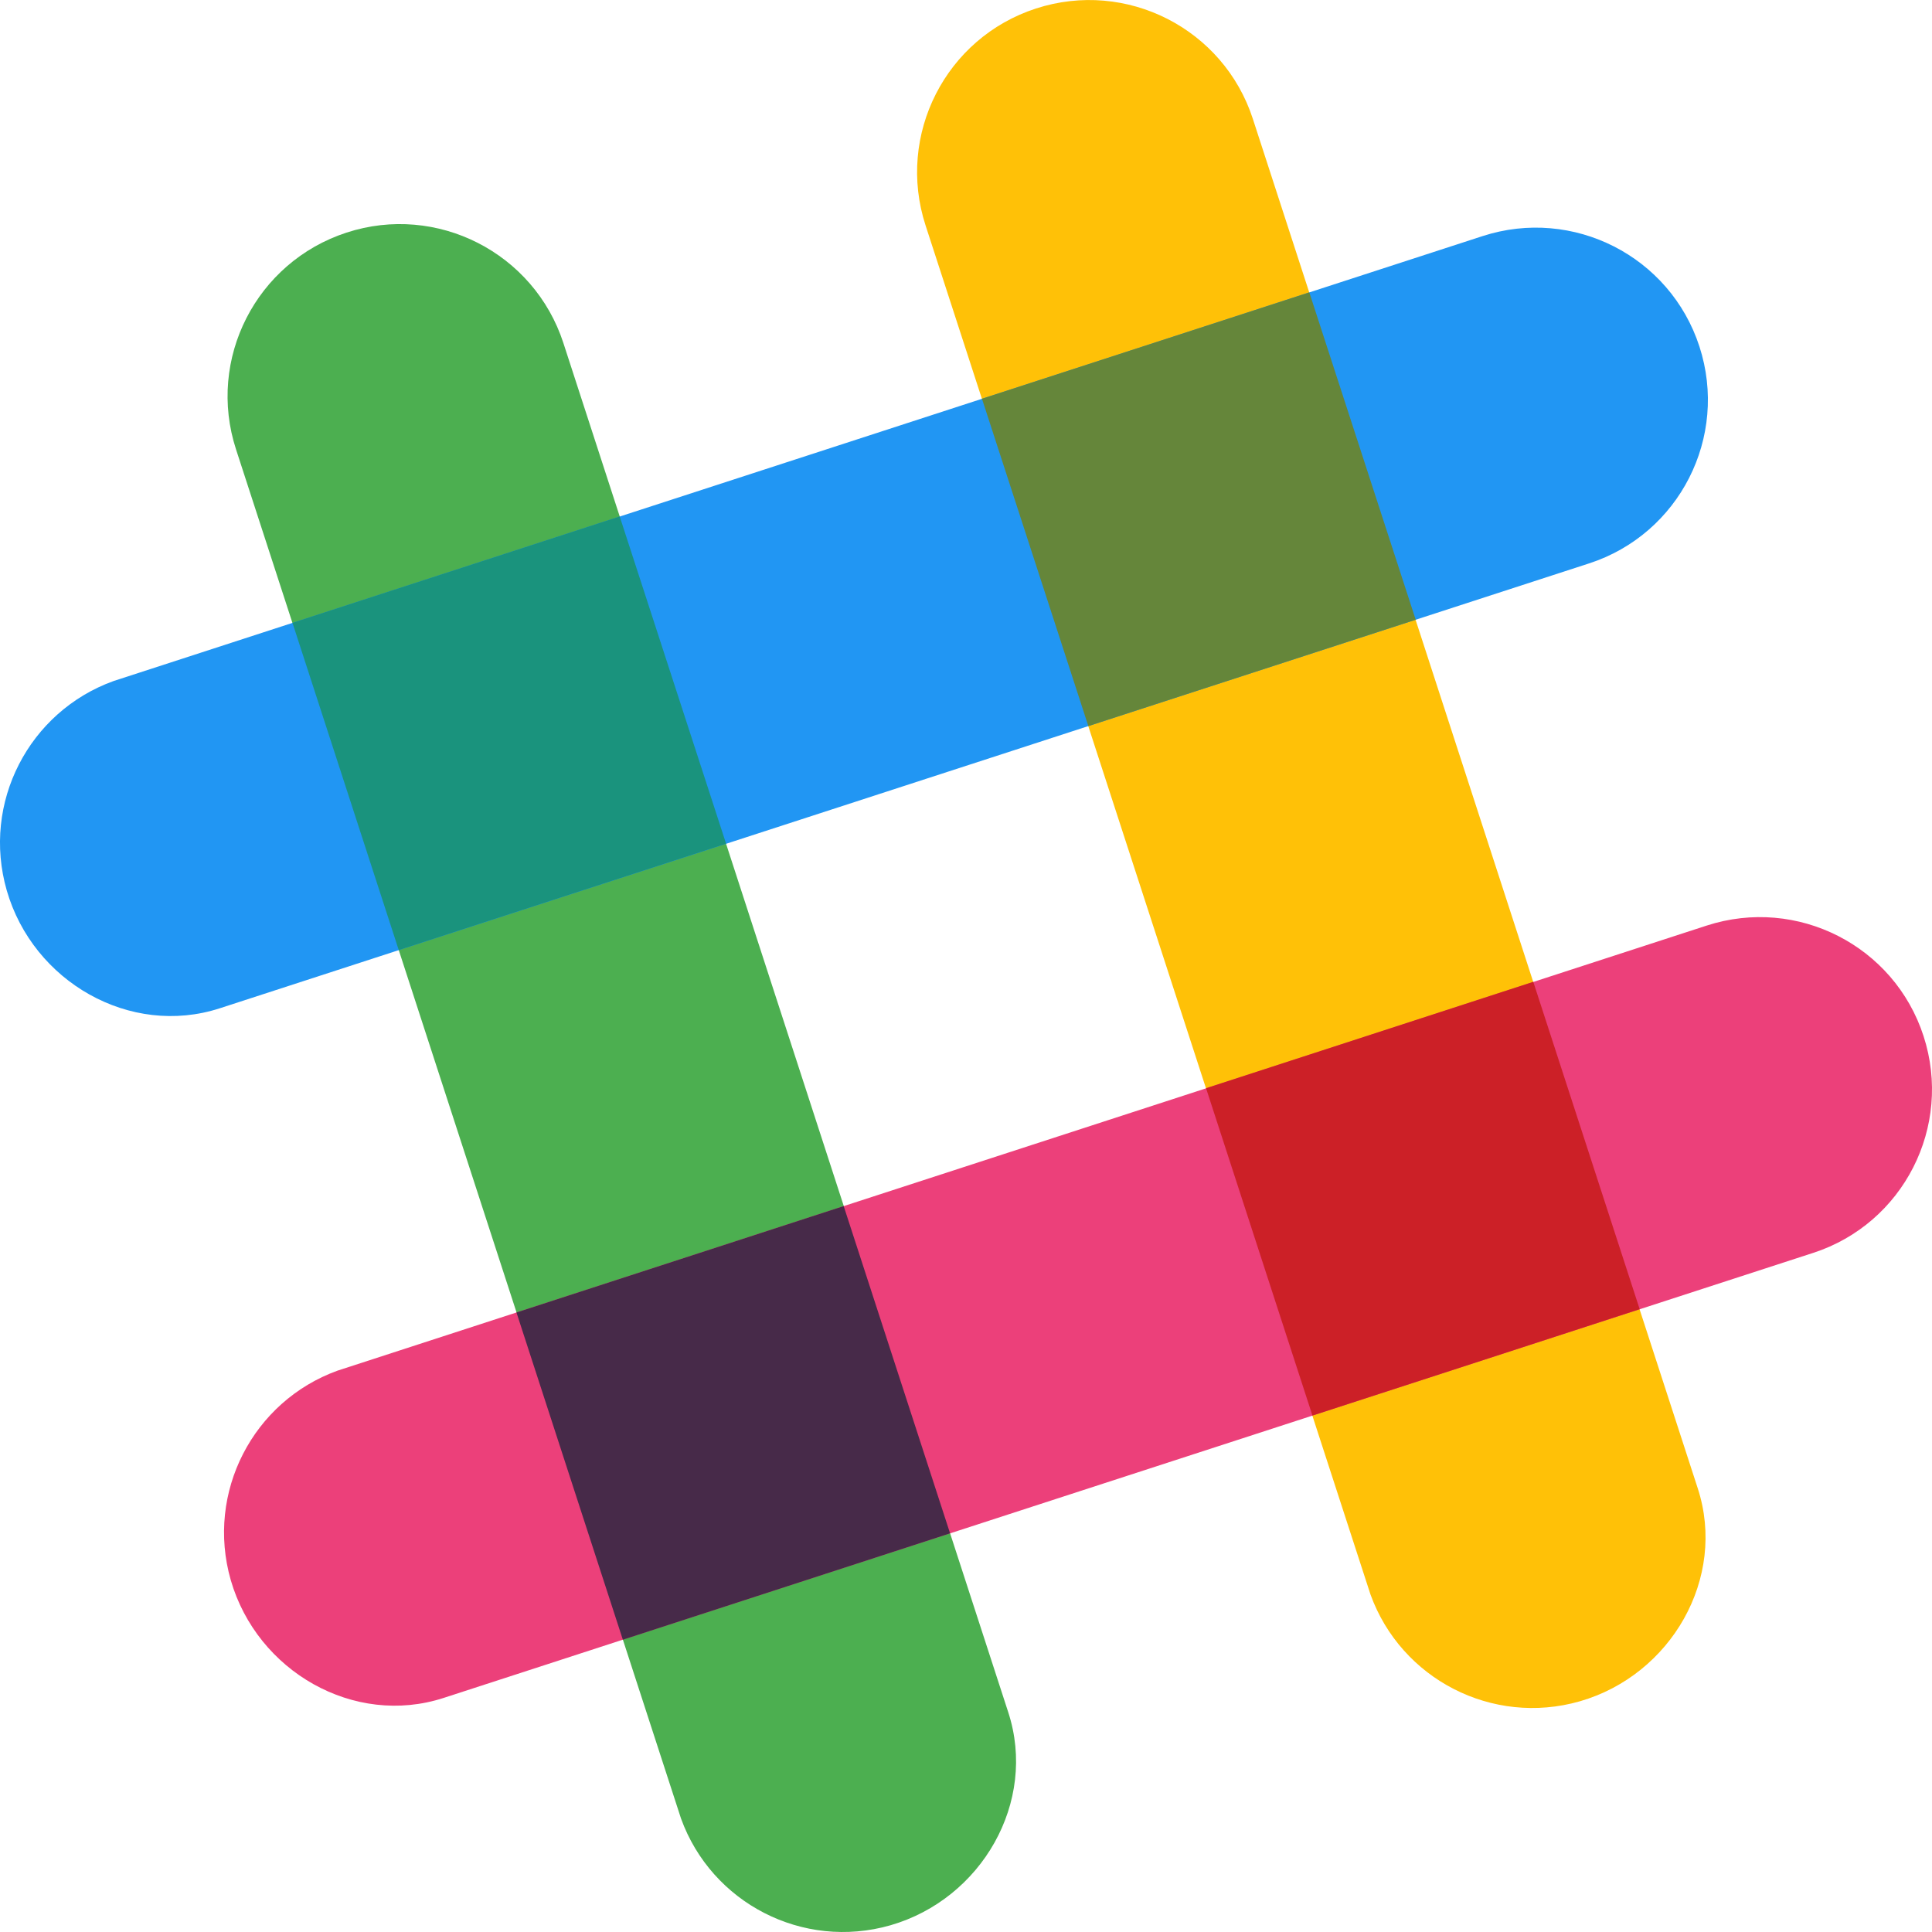
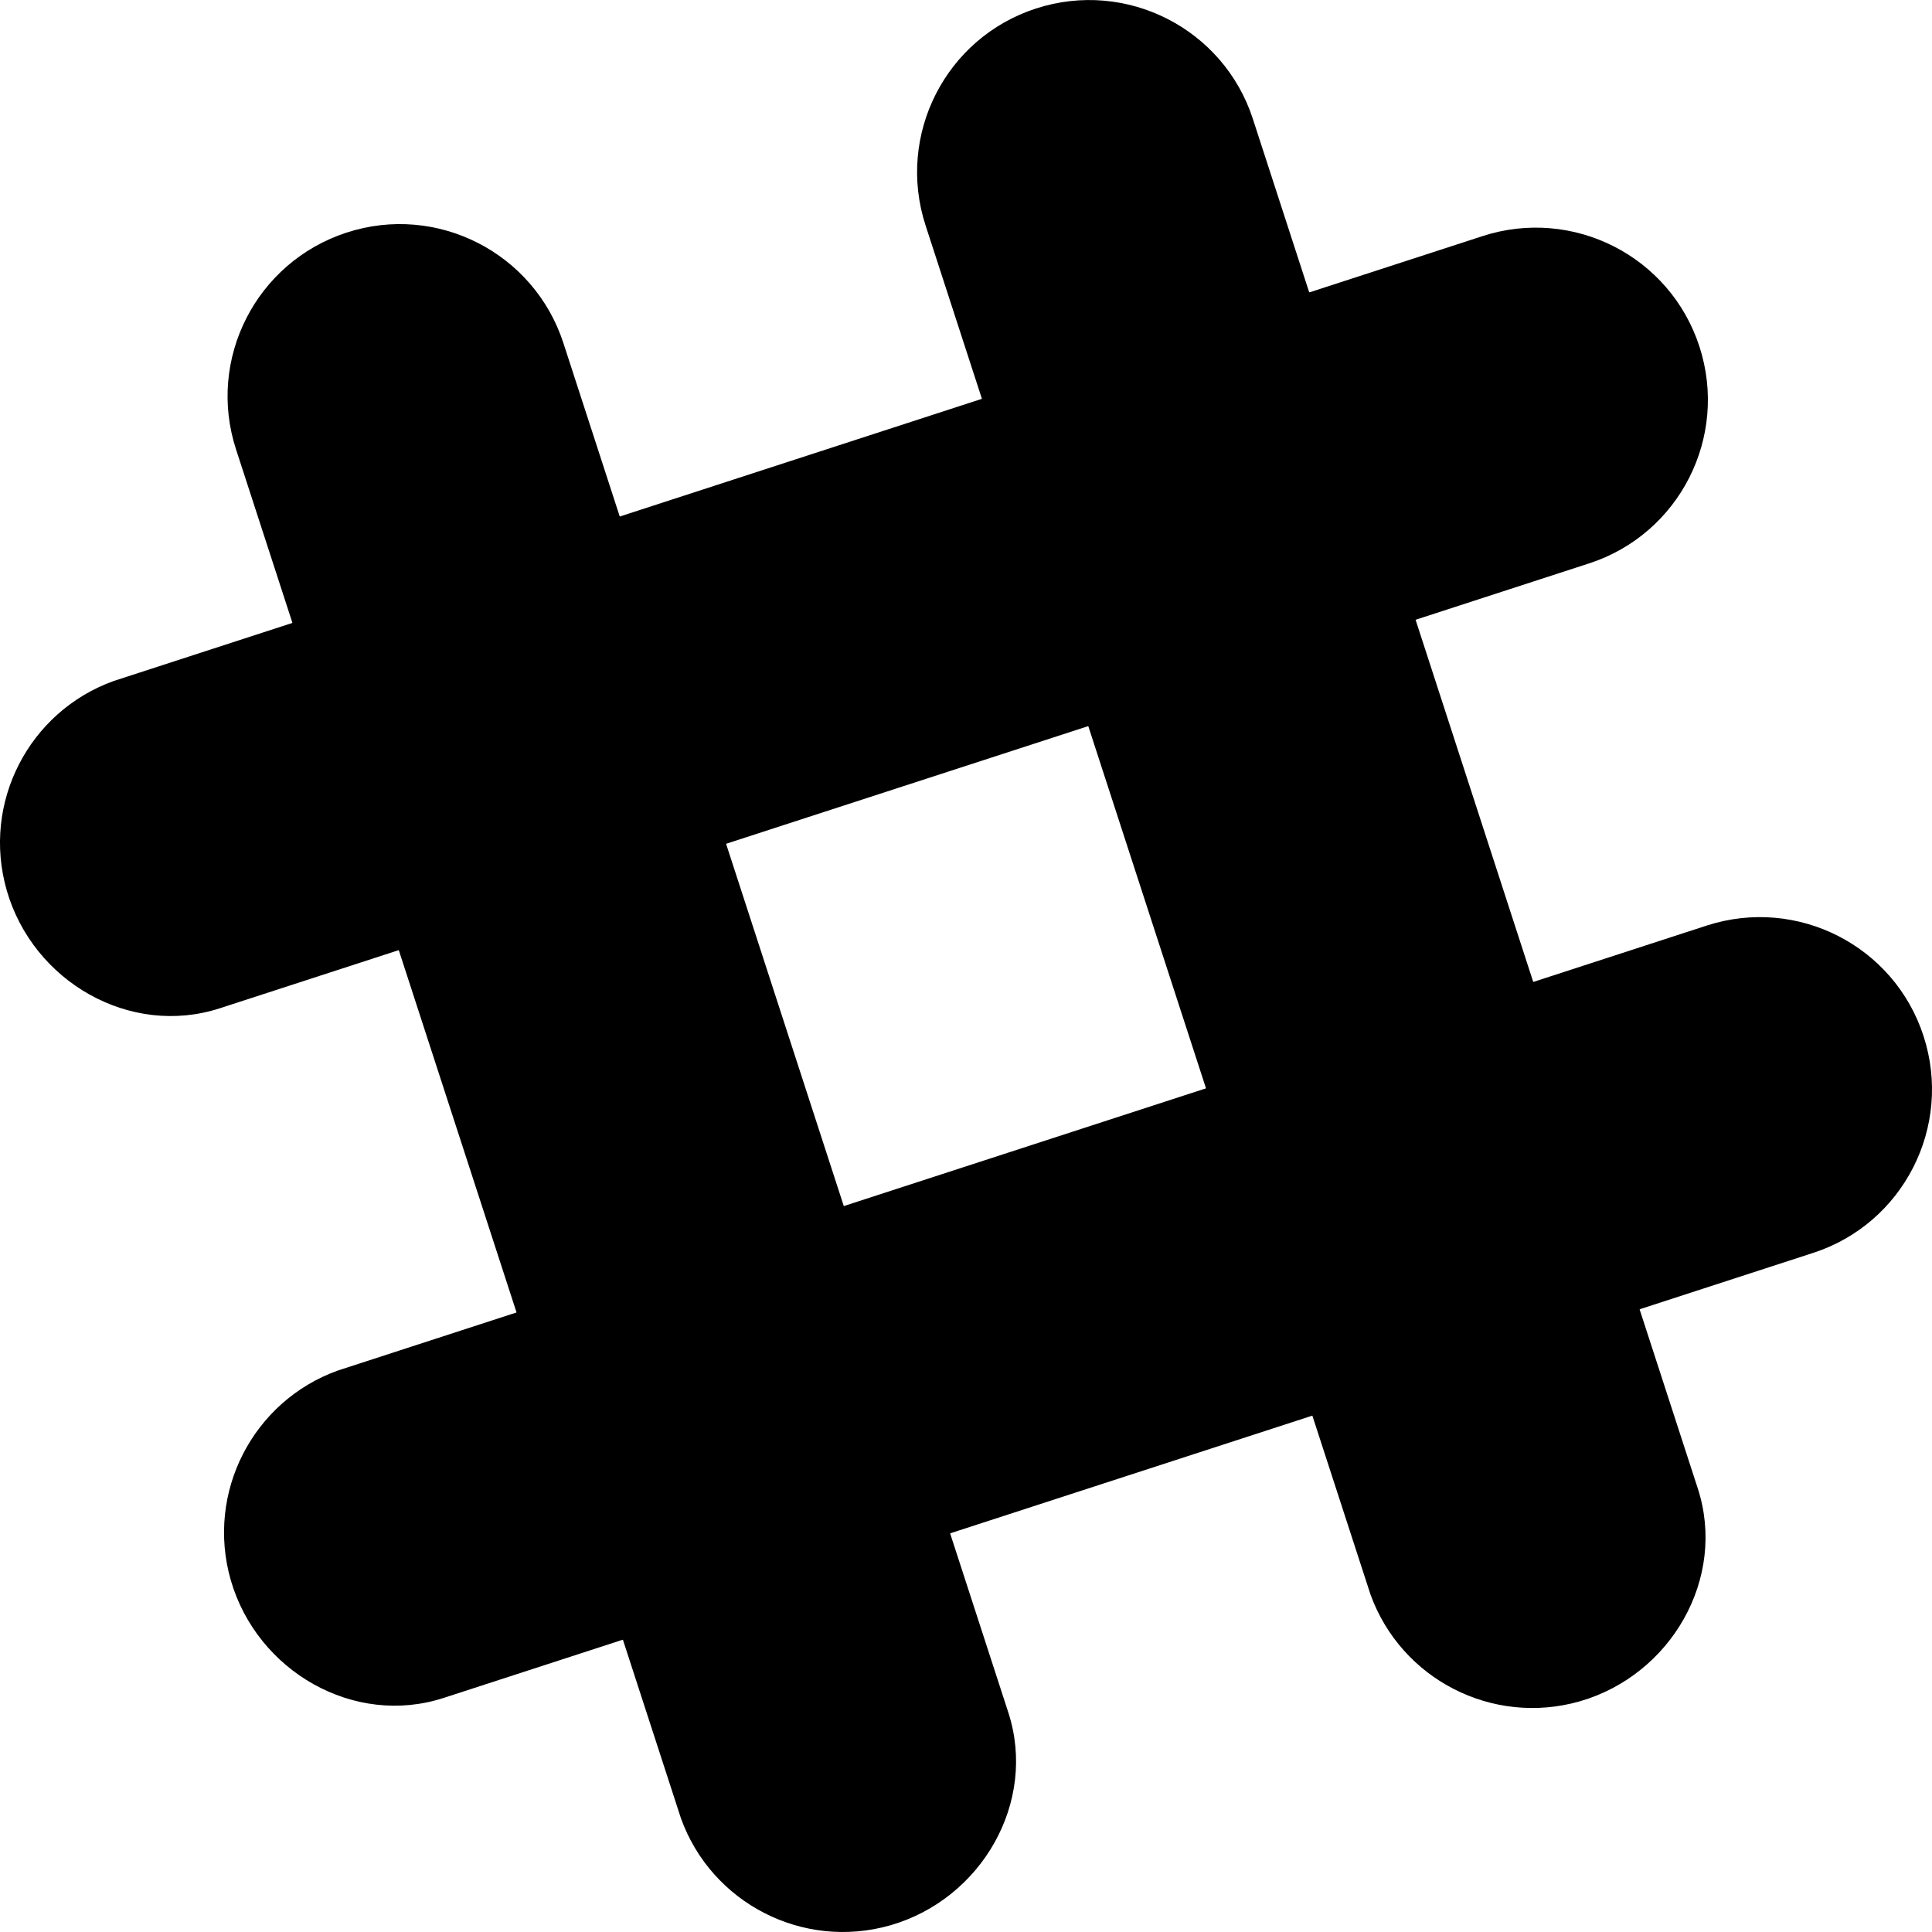
- <svg xmlns="http://www.w3.org/2000/svg" enable-background="new 0 0 512.005 512.005" version="1.1" viewBox="0 0 512 512" xml:space="preserve">
-   <path d="m332.03 31.529c-7.776-23.936-33.504-37.056-57.472-29.28s-37.056 33.504-29.28 57.472l117.92 362.85c8.096 22.368 32.256 34.944 55.488 28.288 24.192-6.976 38.976-32.672 31.232-56.448-0.288-0.928-117.89-362.88-117.89-362.88z" fill="#FFC107" />
-   <path d="m149.31 90.921c-7.808-23.968-33.536-37.088-57.472-29.28s-37.088 33.504-29.28 57.472l117.92 362.82c8.096 22.368 32.256 34.944 55.488 28.288 24.192-6.976 38.976-32.672 31.232-56.448-0.288-0.896-117.89-362.85-117.89-362.85z" fill="#4CAF50" />
-   <path d="m480.48 332.04c23.968-7.776 37.056-33.504 29.28-57.472s-33.504-37.056-57.472-29.28l-362.85 117.95c-22.368 8.096-34.944 32.256-28.288 55.488 6.976 24.192 32.672 38.976 56.448 31.232 0.928-0.32 362.88-117.92 362.88-117.92z" fill="#EC407A" />
-   <path d="m165.06 434.54c23.616-7.68 54.048-17.568 86.72-28.192-7.68-23.616-17.568-54.048-28.192-86.72l-86.72 28.192 28.192 86.72z" fill="#472A49" />
-   <path d="m347.81 375.14c32.8-10.656 63.264-20.544 86.72-28.192-7.68-23.616-17.568-54.08-28.192-86.752l-86.72 28.192 28.192 86.752z" fill="#CC2027" />
-   <path d="m421.09 149.32c23.968-7.776 37.056-33.504 29.28-57.472s-33.504-37.056-57.472-29.28l-362.82 117.92c-22.4 8.096-34.976 32.256-28.288 55.488 6.976 24.192 32.672 38.944 56.448 31.232 0.896-0.288 362.85-117.89 362.85-117.89z" fill="#2196F3" />
-   <path d="m105.67 251.78c23.616-7.68 54.08-17.568 86.752-28.192-10.656-32.768-20.544-63.232-28.192-86.72l-86.72 28.192 28.16 86.72z" fill="#1A937D" />
-   <path d="m288.42 192.42c32.8-10.656 63.264-20.544 86.752-28.192-10.656-32.8-20.576-63.264-28.192-86.752l-86.752 28.192 28.192 86.752z" fill="#65863A" />
+ <svg xmlns="http://www.w3.org/2000/svg" enable-background="new 0 0 512.005 512.005" version="1.1" viewBox="0 0 512 512" xml:space="preserve" id="svg18">
+   <defs id="defs22" />
+   <path d="m332.03 31.529c-7.776-23.936-33.504-37.056-57.472-29.28s-37.056 33.504-29.28 57.472l117.92 362.85c8.096 22.368 32.256 34.944 55.488 28.288 24.192-6.976 38.976-32.672 31.232-56.448-0.288-0.928-117.89-362.88-117.89-362.88z" fill="#FFC107" id="path2" style="fill:#000000;fill-opacity:1" />
+   <path d="m149.31 90.921c-7.808-23.968-33.536-37.088-57.472-29.28s-37.088 33.504-29.28 57.472l117.92 362.82c8.096 22.368 32.256 34.944 55.488 28.288 24.192-6.976 38.976-32.672 31.232-56.448-0.288-0.896-117.89-362.85-117.89-362.85z" fill="#4CAF50" id="path4" style="fill:#000000;fill-opacity:1" />
+   <path d="m480.48 332.04c23.968-7.776 37.056-33.504 29.28-57.472s-33.504-37.056-57.472-29.28l-362.85 117.95c-22.368 8.096-34.944 32.256-28.288 55.488 6.976 24.192 32.672 38.976 56.448 31.232 0.928-0.32 362.88-117.92 362.88-117.92z" fill="#EC407A" id="path6" style="fill:#000000;fill-opacity:1" />
+   <path d="m165.06 434.54c23.616-7.68 54.048-17.568 86.72-28.192-7.68-23.616-17.568-54.048-28.192-86.72l-86.72 28.192 28.192 86.72z" fill="#472A49" id="path8" style="fill:#000000;fill-opacity:1" />
+   <path d="m347.81 375.14c32.8-10.656 63.264-20.544 86.72-28.192-7.68-23.616-17.568-54.08-28.192-86.752l-86.72 28.192 28.192 86.752z" fill="#CC2027" id="path10" style="fill:#000000;fill-opacity:1" />
+   <path d="m421.09 149.32c23.968-7.776 37.056-33.504 29.28-57.472s-33.504-37.056-57.472-29.28l-362.82 117.92c-22.4 8.096-34.976 32.256-28.288 55.488 6.976 24.192 32.672 38.944 56.448 31.232 0.896-0.288 362.85-117.89 362.85-117.89z" fill="#2196F3" id="path12" style="fill:#000000;fill-opacity:1" />
+   <path d="m105.67 251.78c23.616-7.68 54.08-17.568 86.752-28.192-10.656-32.768-20.544-63.232-28.192-86.72l-86.72 28.192 28.16 86.72z" fill="#1A937D" id="path14" style="fill:#000000;fill-opacity:1" />
+   <path d="m288.42 192.42c32.8-10.656 63.264-20.544 86.752-28.192-10.656-32.8-20.576-63.264-28.192-86.752l-86.752 28.192 28.192 86.752z" fill="#65863A" id="path16" style="fill:#000000;fill-opacity:1" />
</svg>
